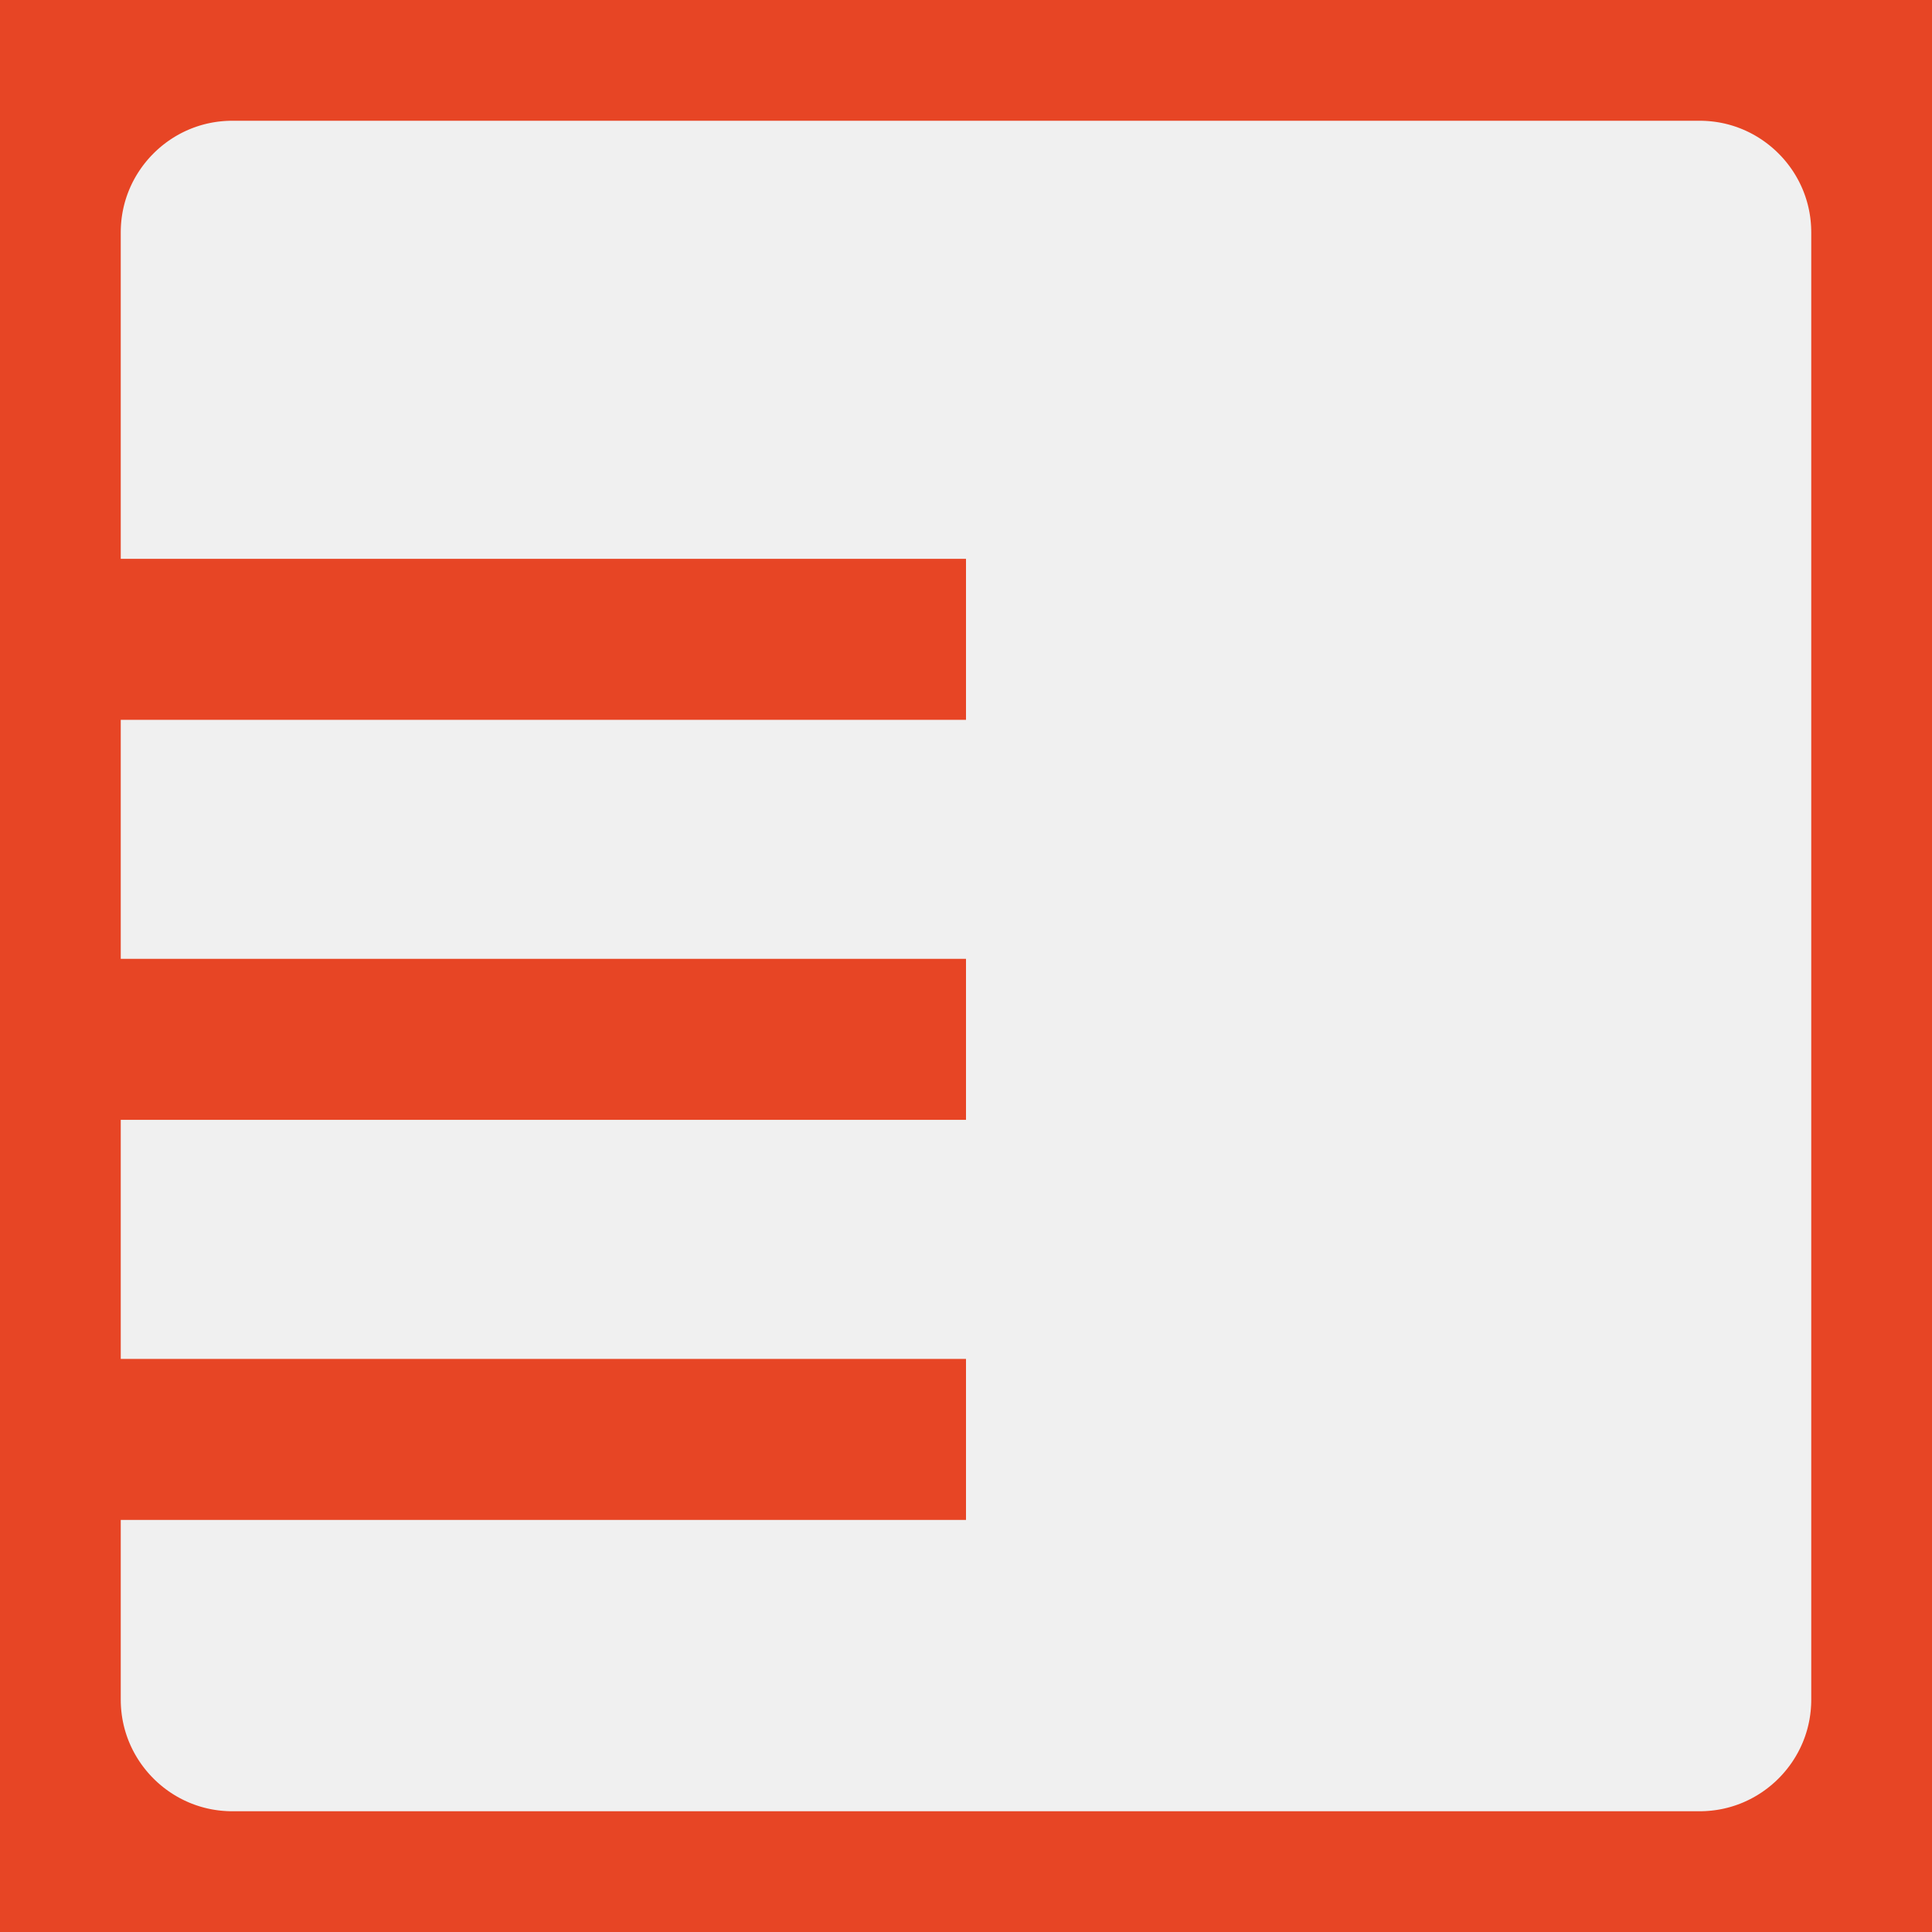
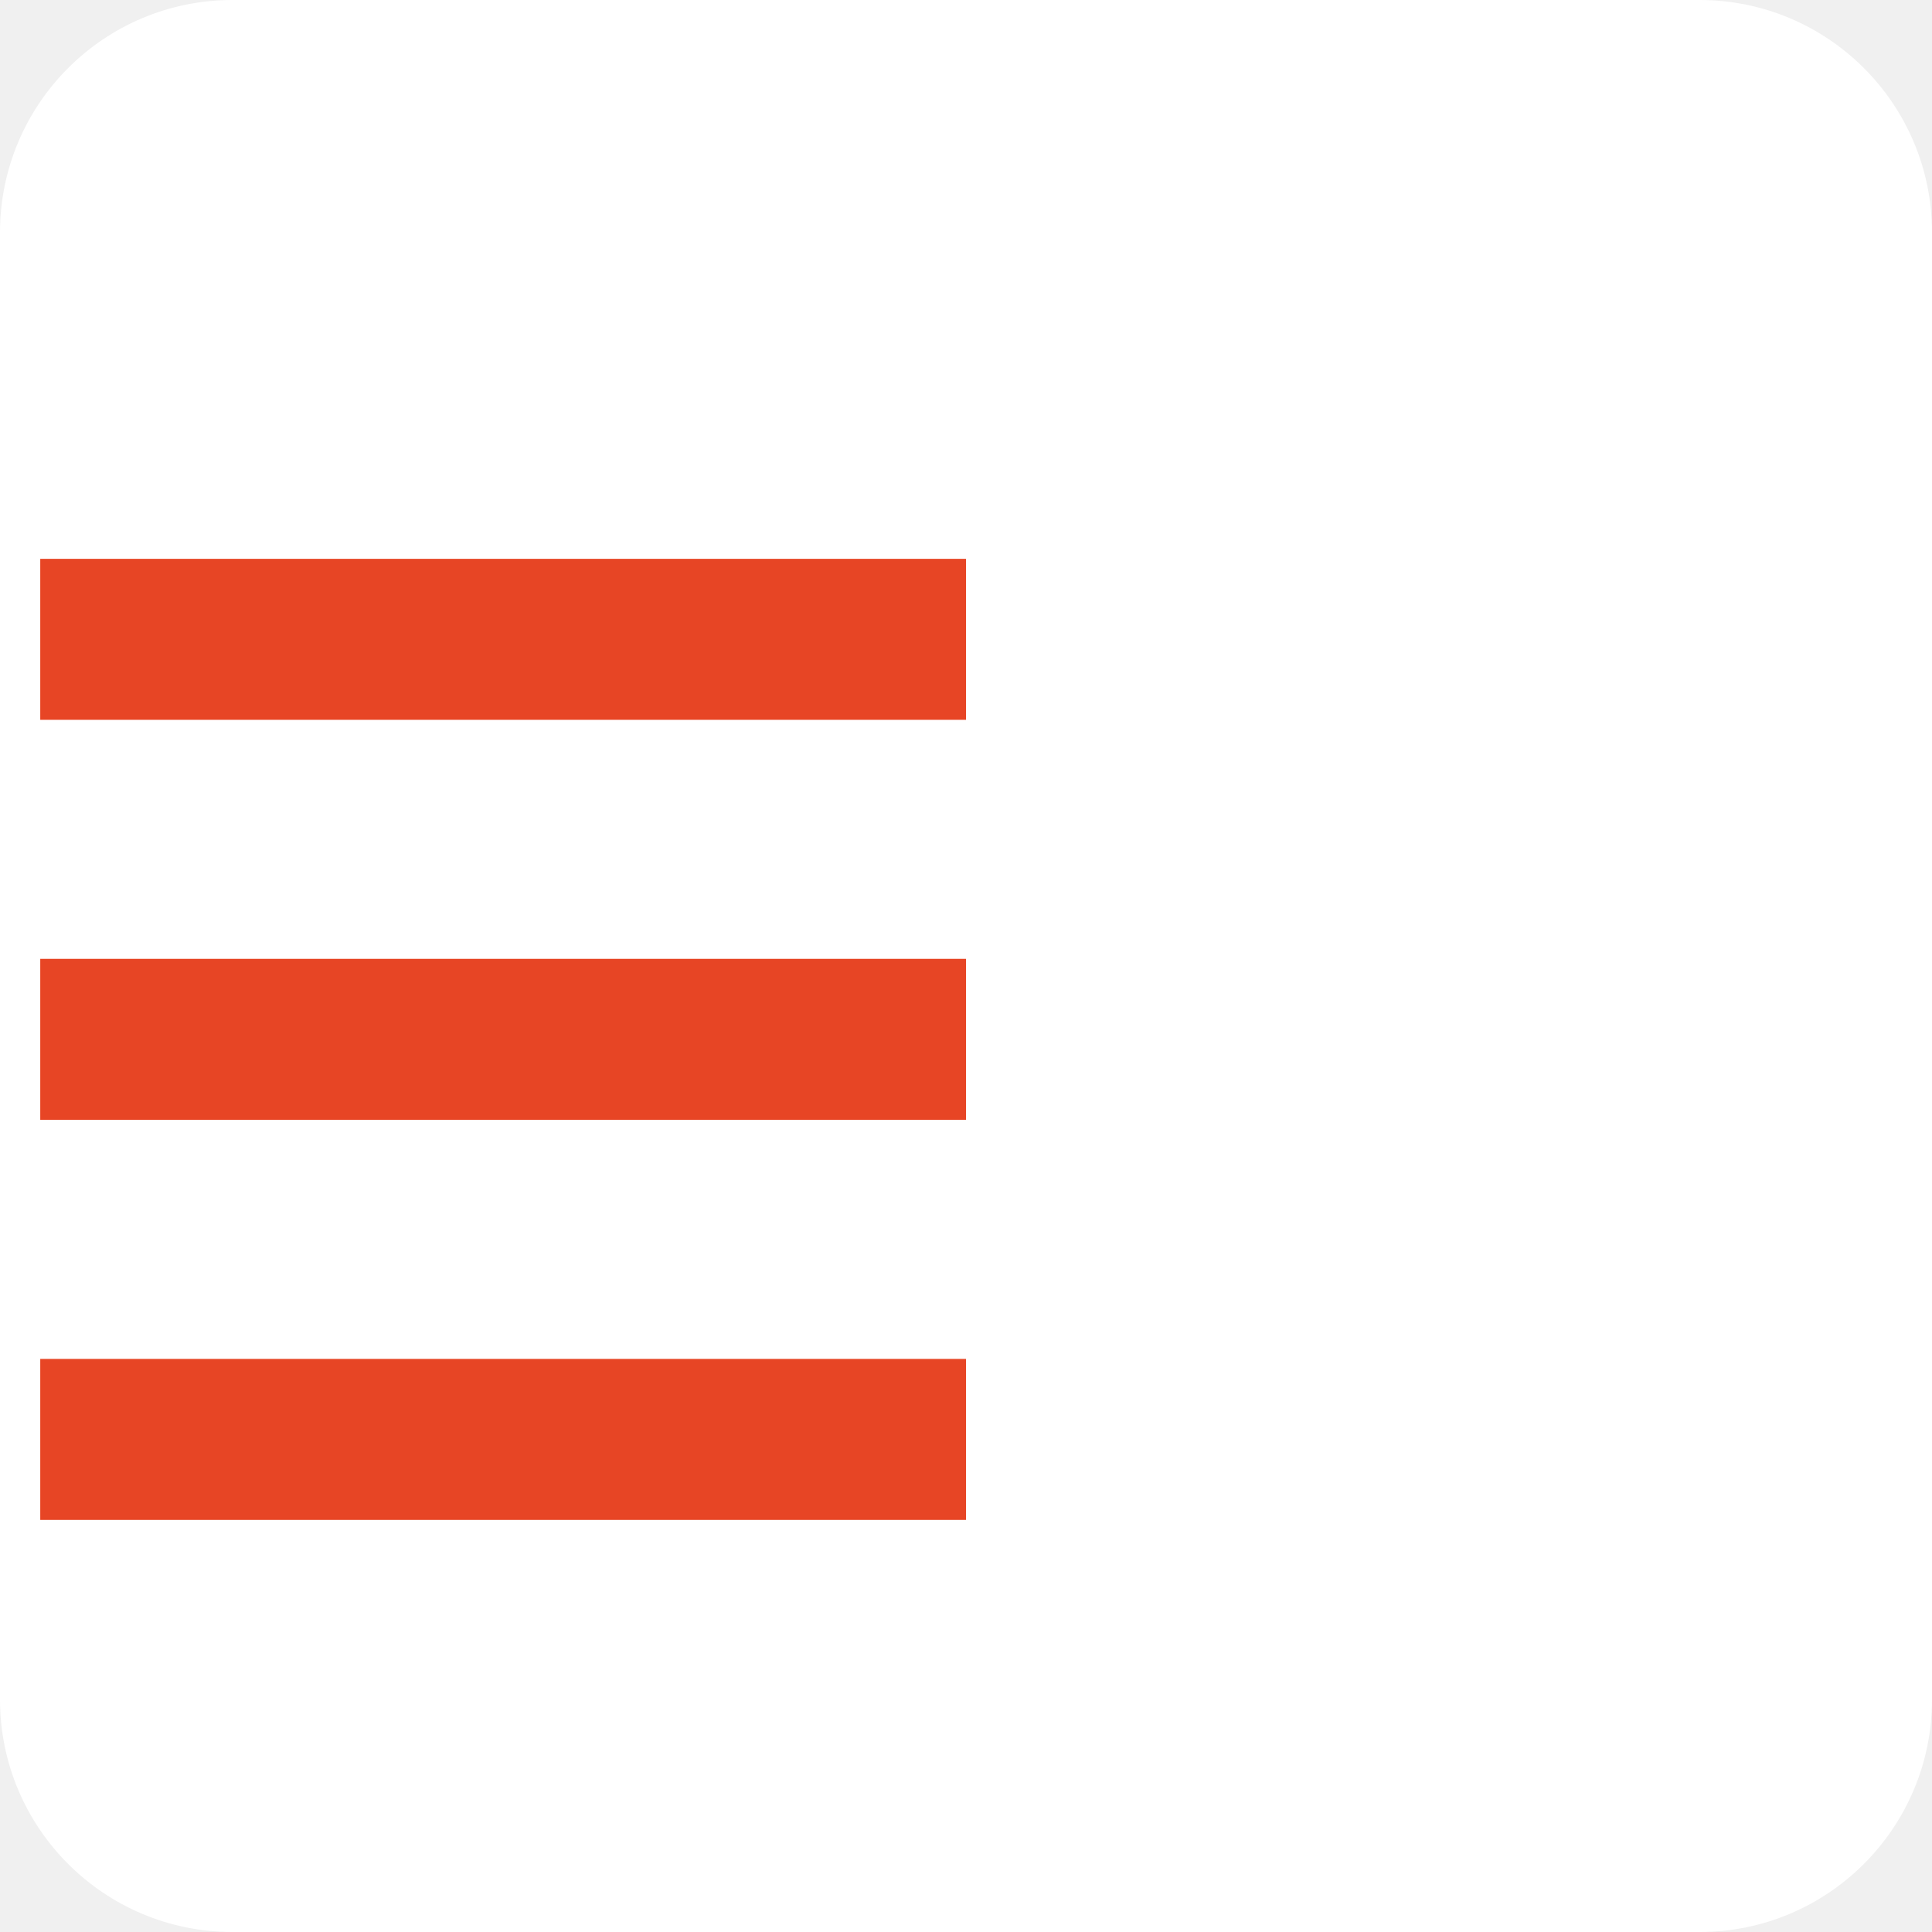
<svg xmlns="http://www.w3.org/2000/svg" width="24" height="24" viewBox="0 0 24 24">
  <defs>
    <style>
      .cls-1 {
-         fill: none;
-         stroke: #e74525;
-         stroke-width: 3px;
+         fill: #fff;
      }

      .cls-2 {
        fill: none;
        stroke: #e74525;
        stroke-width: 2px;
      }
    </style>
  </defs>
  <g id="Group_91" data-name="Group 91" transform="translate(-69 -443)">
    <path id="Path_326" data-name="Path 326" class="cls-1" d="M2.888,0H21.112A2.888,2.888,0,0,1,24,2.888V21.112A2.888,2.888,0,0,1,21.112,24H2.888A2.888,2.888,0,0,1,0,21.112V2.888A2.888,2.888,0,0,1,2.888,0Z" transform="translate(69 443)" />
    <path id="Path_327" data-name="Path 327" class="cls-2" d="M0,0H11.5" transform="translate(69.5 450.942)" />
    <line id="Line_64" data-name="Line 64" class="cls-2" x2="11.5" transform="translate(69.5 455.911)" />
    <line id="Line_64-2" data-name="Line 64" class="cls-2" x2="11.5" transform="translate(69.5 460.881)" />
  </g>
</svg>
